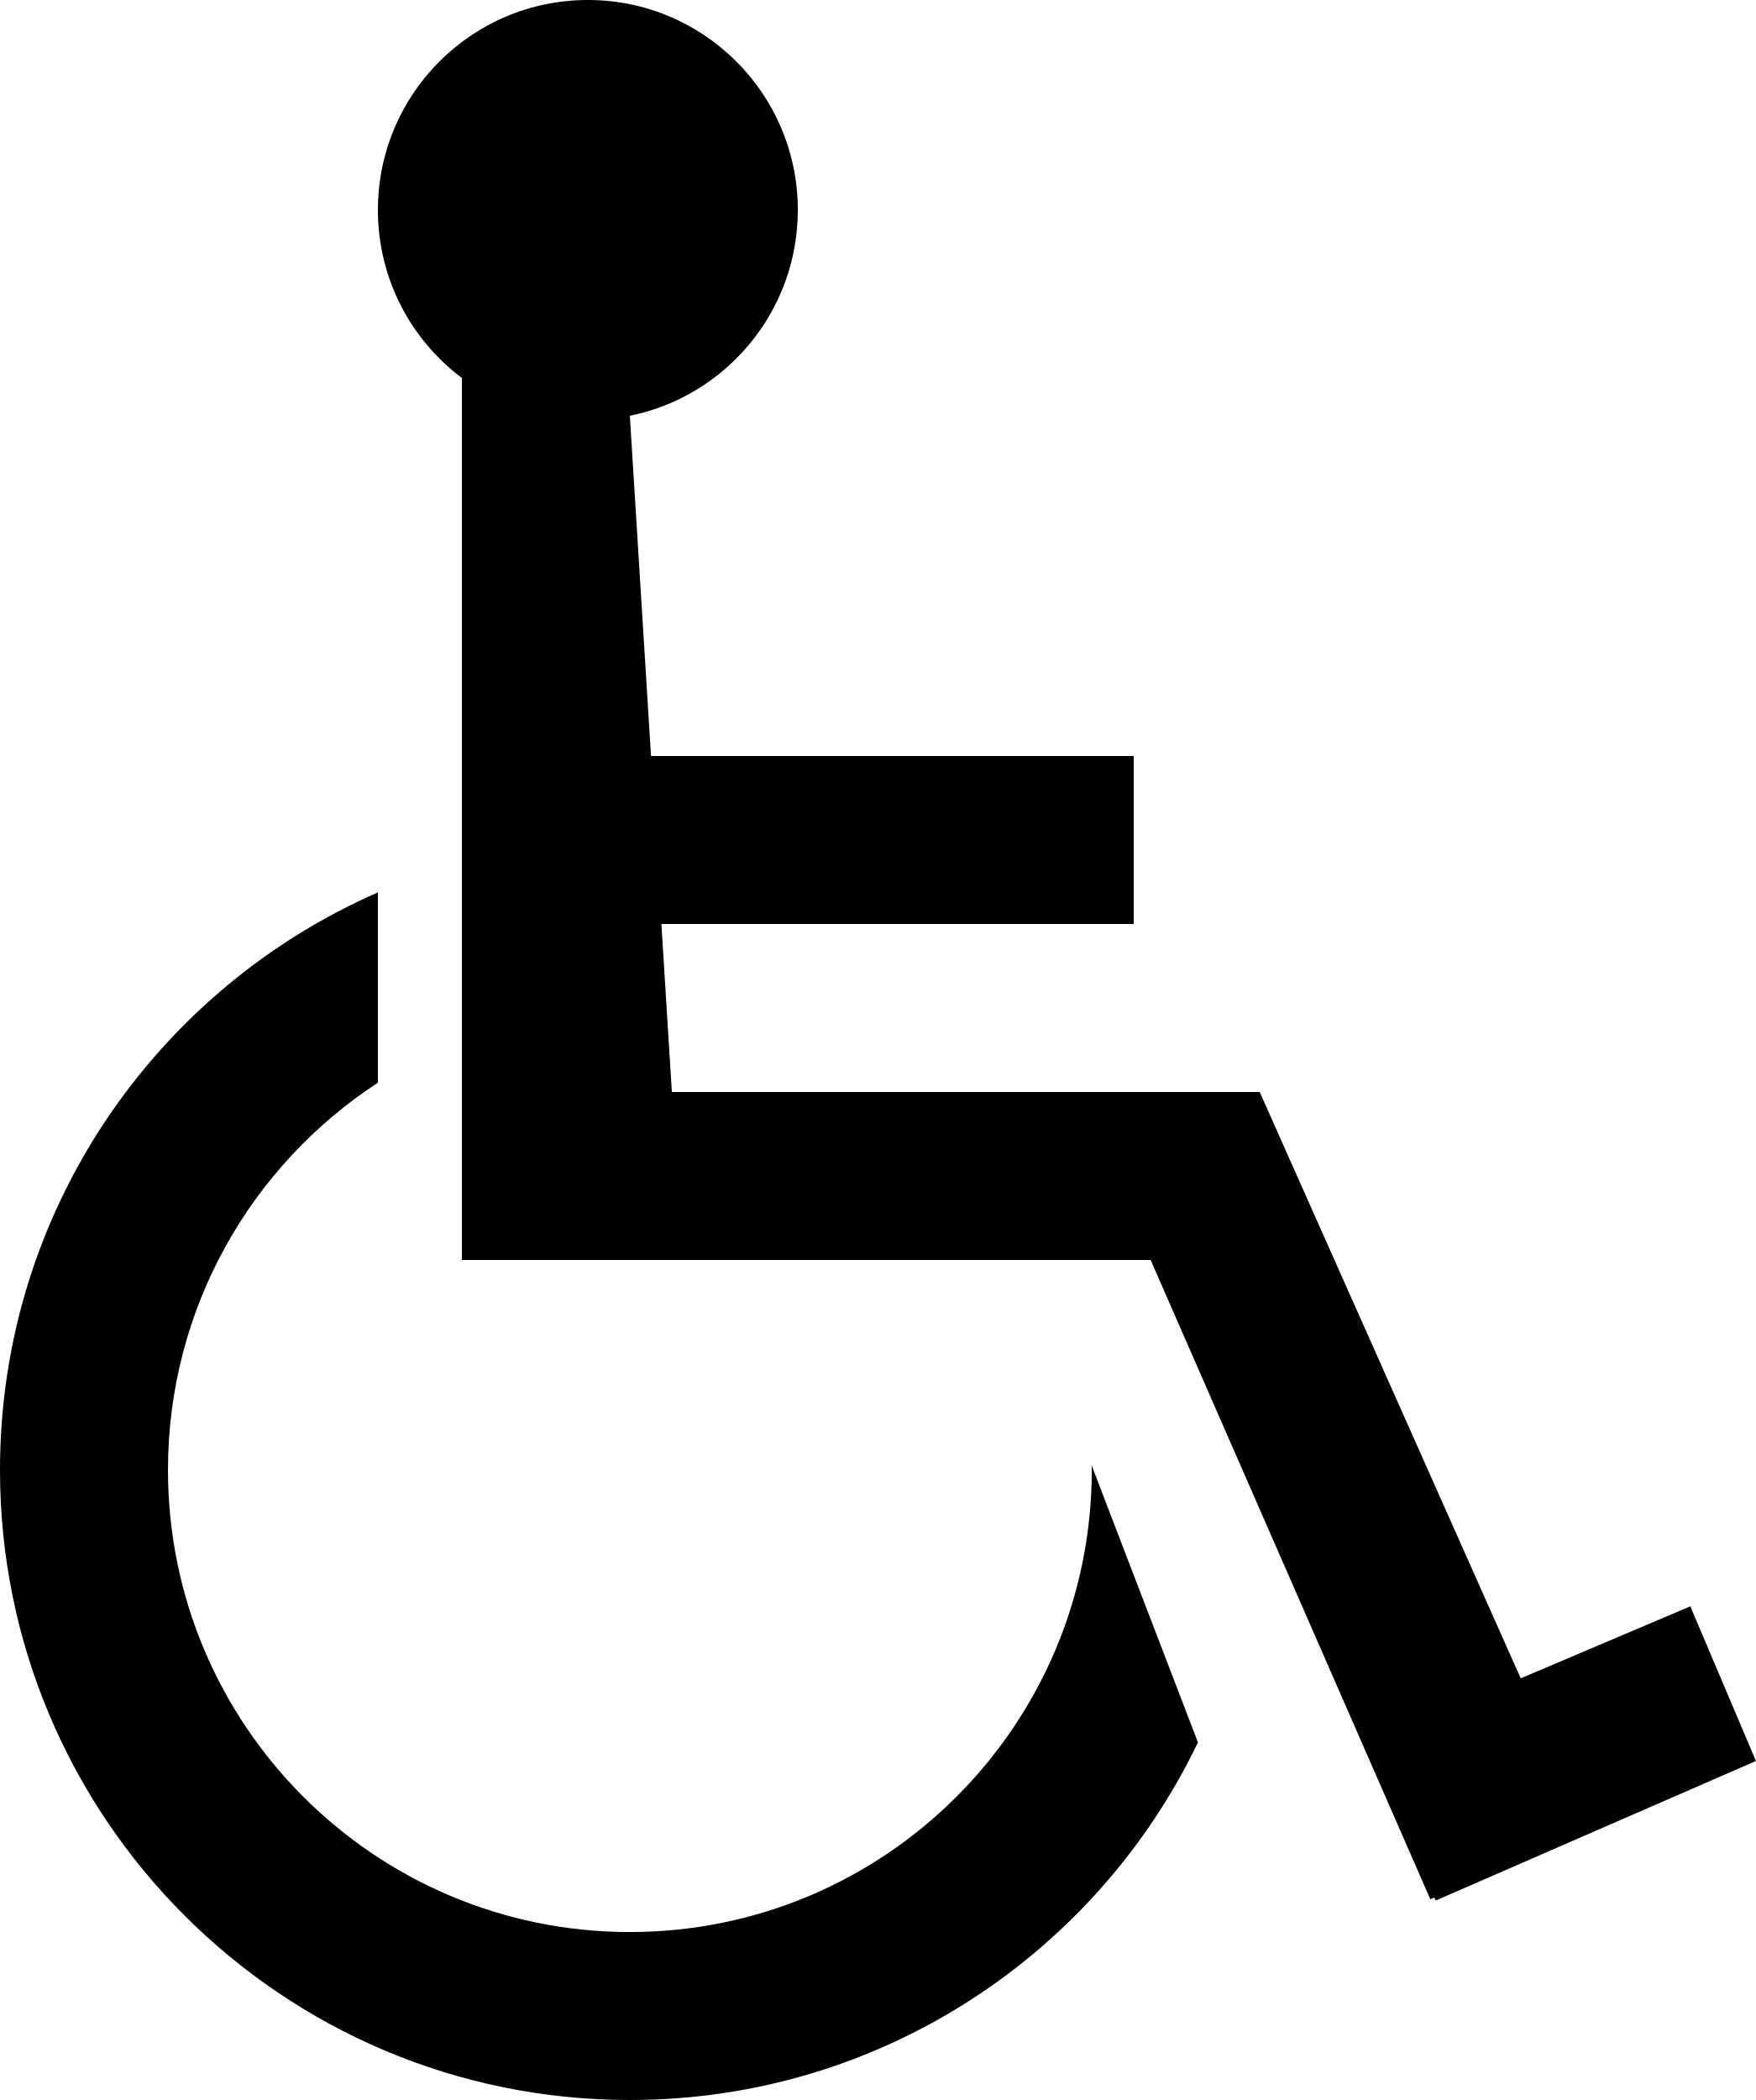
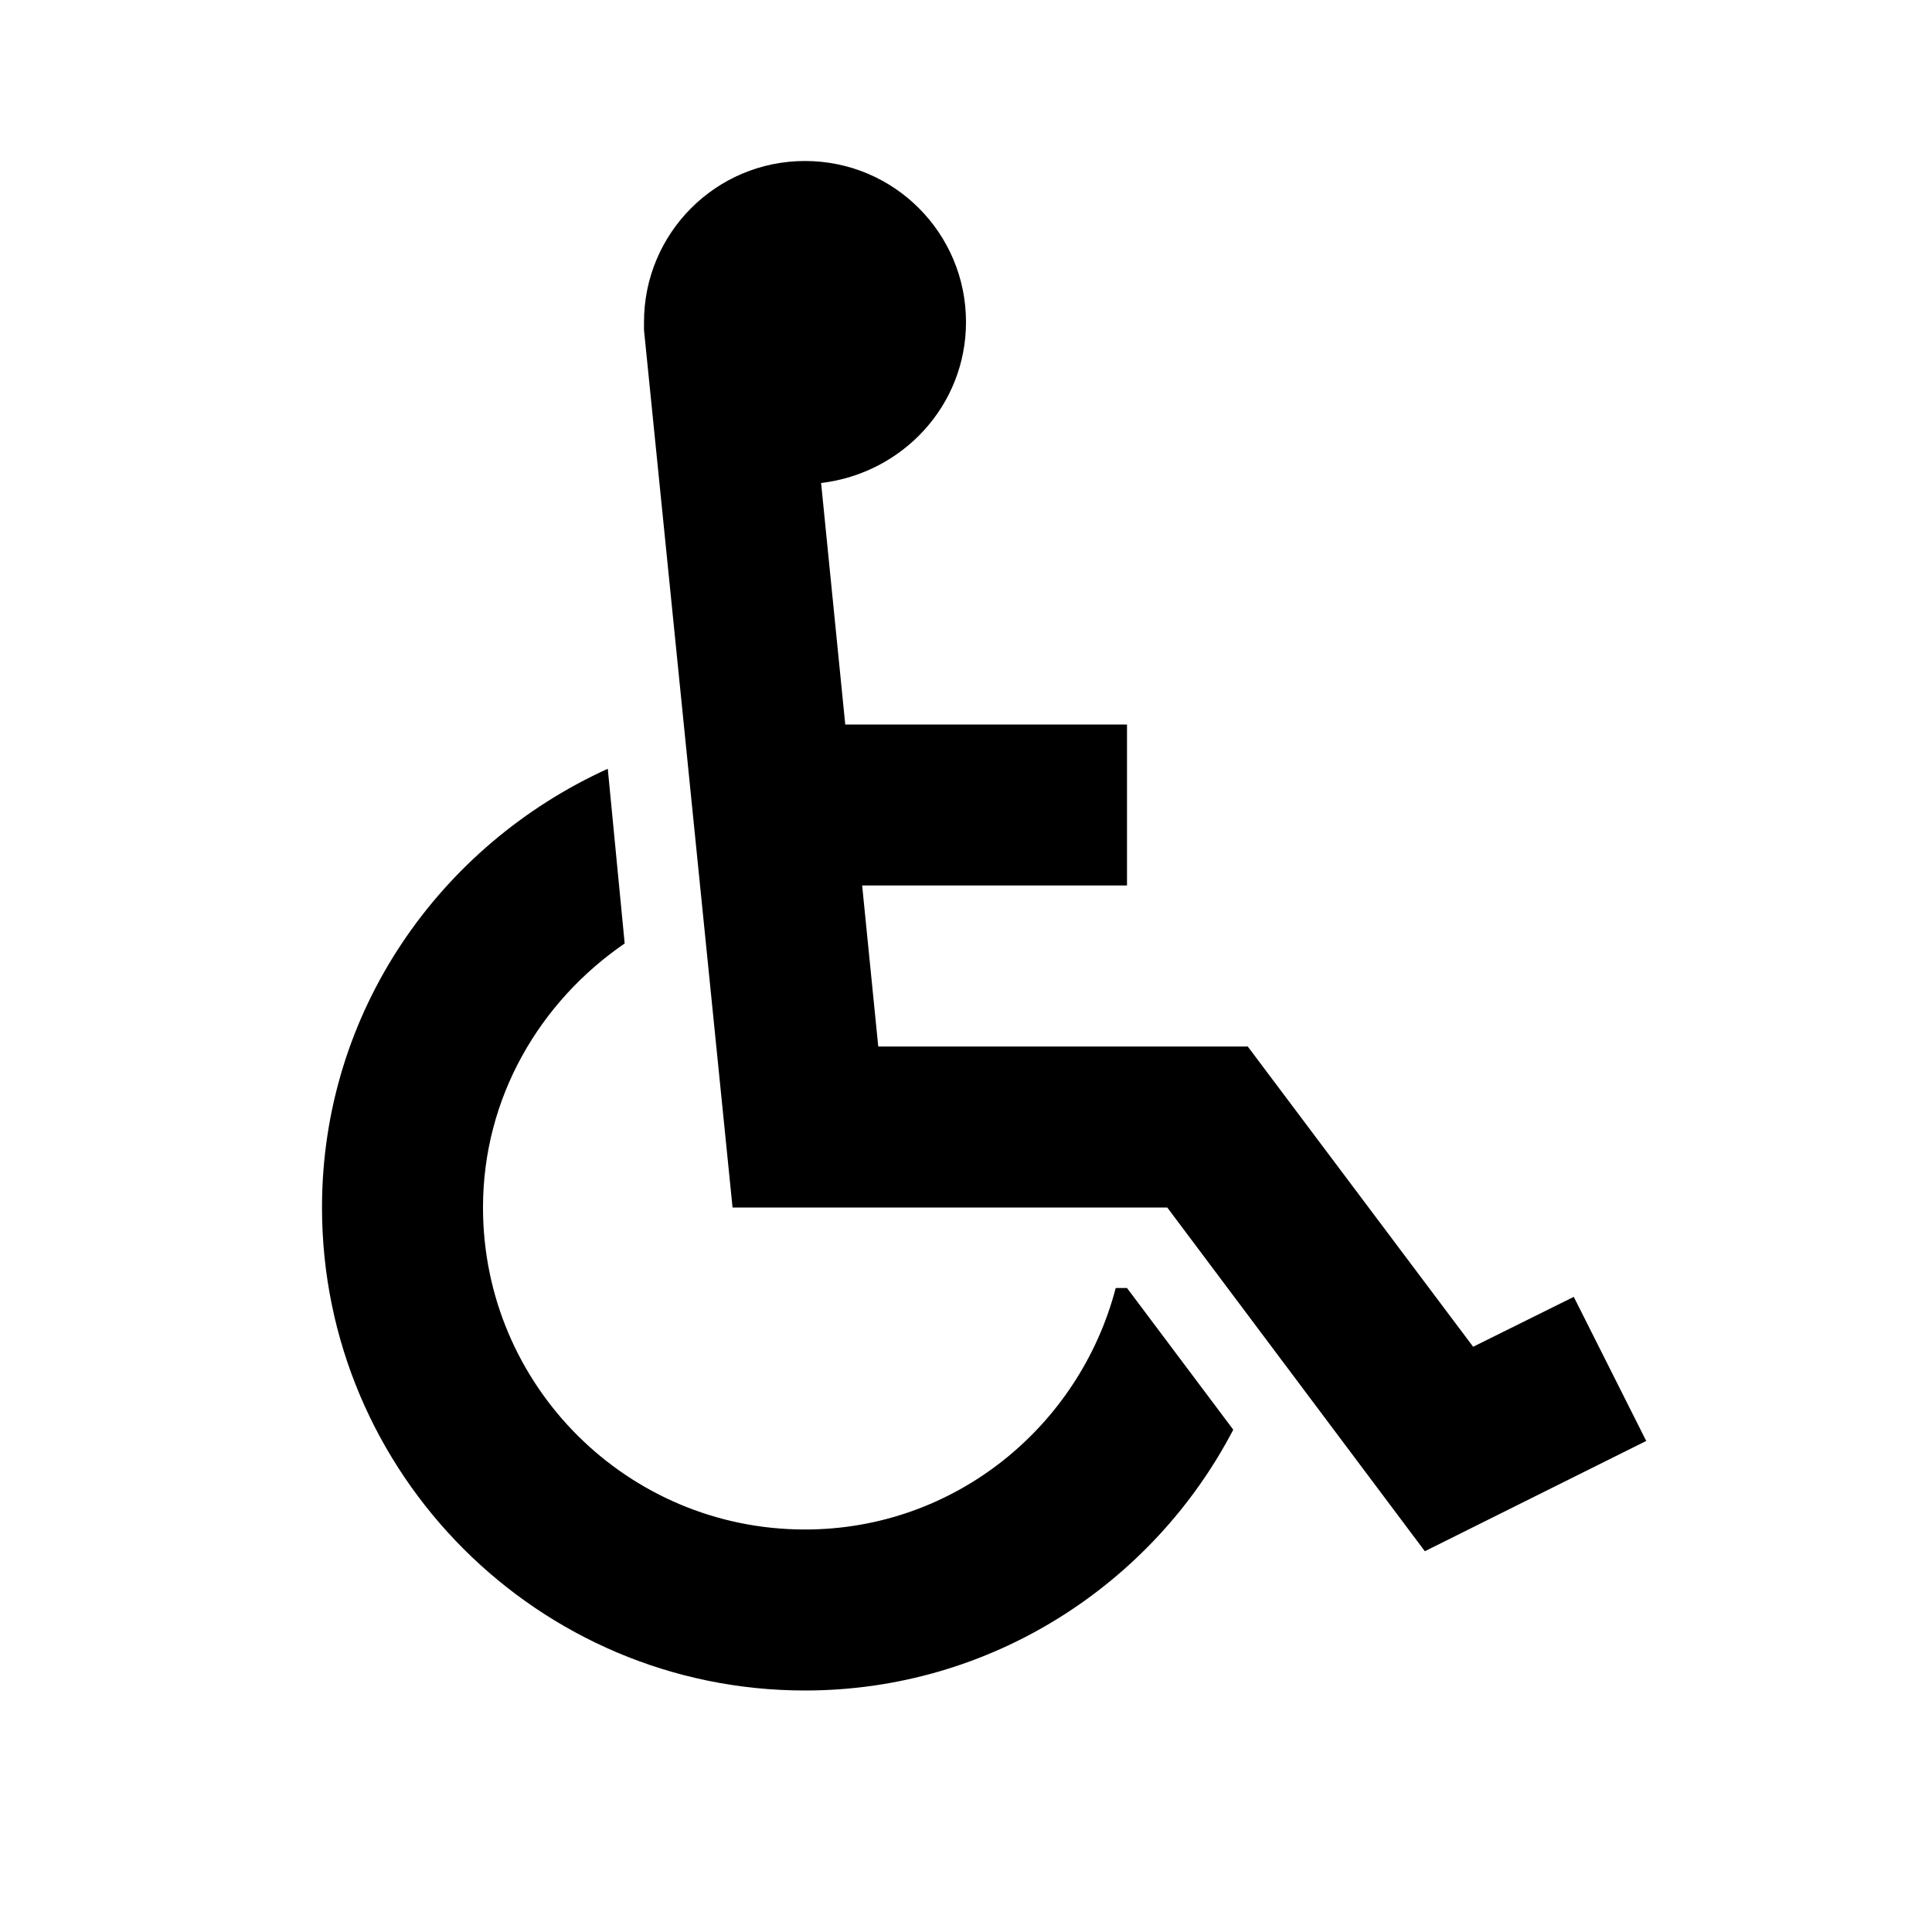
- <svg xmlns="http://www.w3.org/2000/svg" version="1.1" viewBox="22.958 19 33.106 39.583" preserveAspectRatio="xMidyMid meet">
-   <path d="M 34.042,19C 36.228,19 38,20.772 38,22.958C 38,24.873 36.64,26.471 34.833,26.837L 35.232,33.25L 44.333,33.25L 44.333,36.417L 35.428,36.417L 35.625,39.583L 46.708,39.583L 51.629,50.635L 54.827,49.278L 56.064,52.193L 50.027,54.823L 50.002,54.766L 49.925,54.799L 44.652,42.75L 31.667,42.75L 31.667,26.125C 30.705,25.403 30.083,24.253 30.083,22.958C 30.083,20.772 31.855,19 34.042,19 Z M 34.833,58.583C 28.275,58.583 22.958,53.267 22.958,46.708C 22.958,41.839 25.889,37.654 30.083,35.821L 30.083,39.408C 27.7,40.962 26.125,43.651 26.125,46.708C 26.125,51.518 30.024,55.417 34.833,55.417C 39.643,55.417 43.542,51.518 43.542,46.708L 43.538,46.617L 45.544,51.843C 43.629,55.831 39.552,58.583 34.833,58.583 Z " />
+ <svg xmlns="http://www.w3.org/2000/svg" id="mdi-wheelchair" viewBox="0 0 24 24">
+   <path d="M14 16L15.32 17.76C14.32 19.68 12.31 21 10 21C6.69 21 4 18.31 4 15C4 12.57 5.46 10.5 7.55 9.55L7.76 11.72C6.71 12.44 6 13.63 6 15C6 17.21 7.79 19 10 19C11.86 19 13.41 17.72 13.86 16H14M19.55 16.11L18.3 16.73L15.5 13H10.91L10.71 11H14V9H10.5L10.2 6C11.21 5.88 12 5.04 12 4C12 2.9 11.11 2 10 2S8 2.9 8 4C8 4.03 8 4.07 8 4.1H8L9.1 15H14.5L17.7 19.27L20.45 17.9L19.55 16.11Z" />
</svg>
